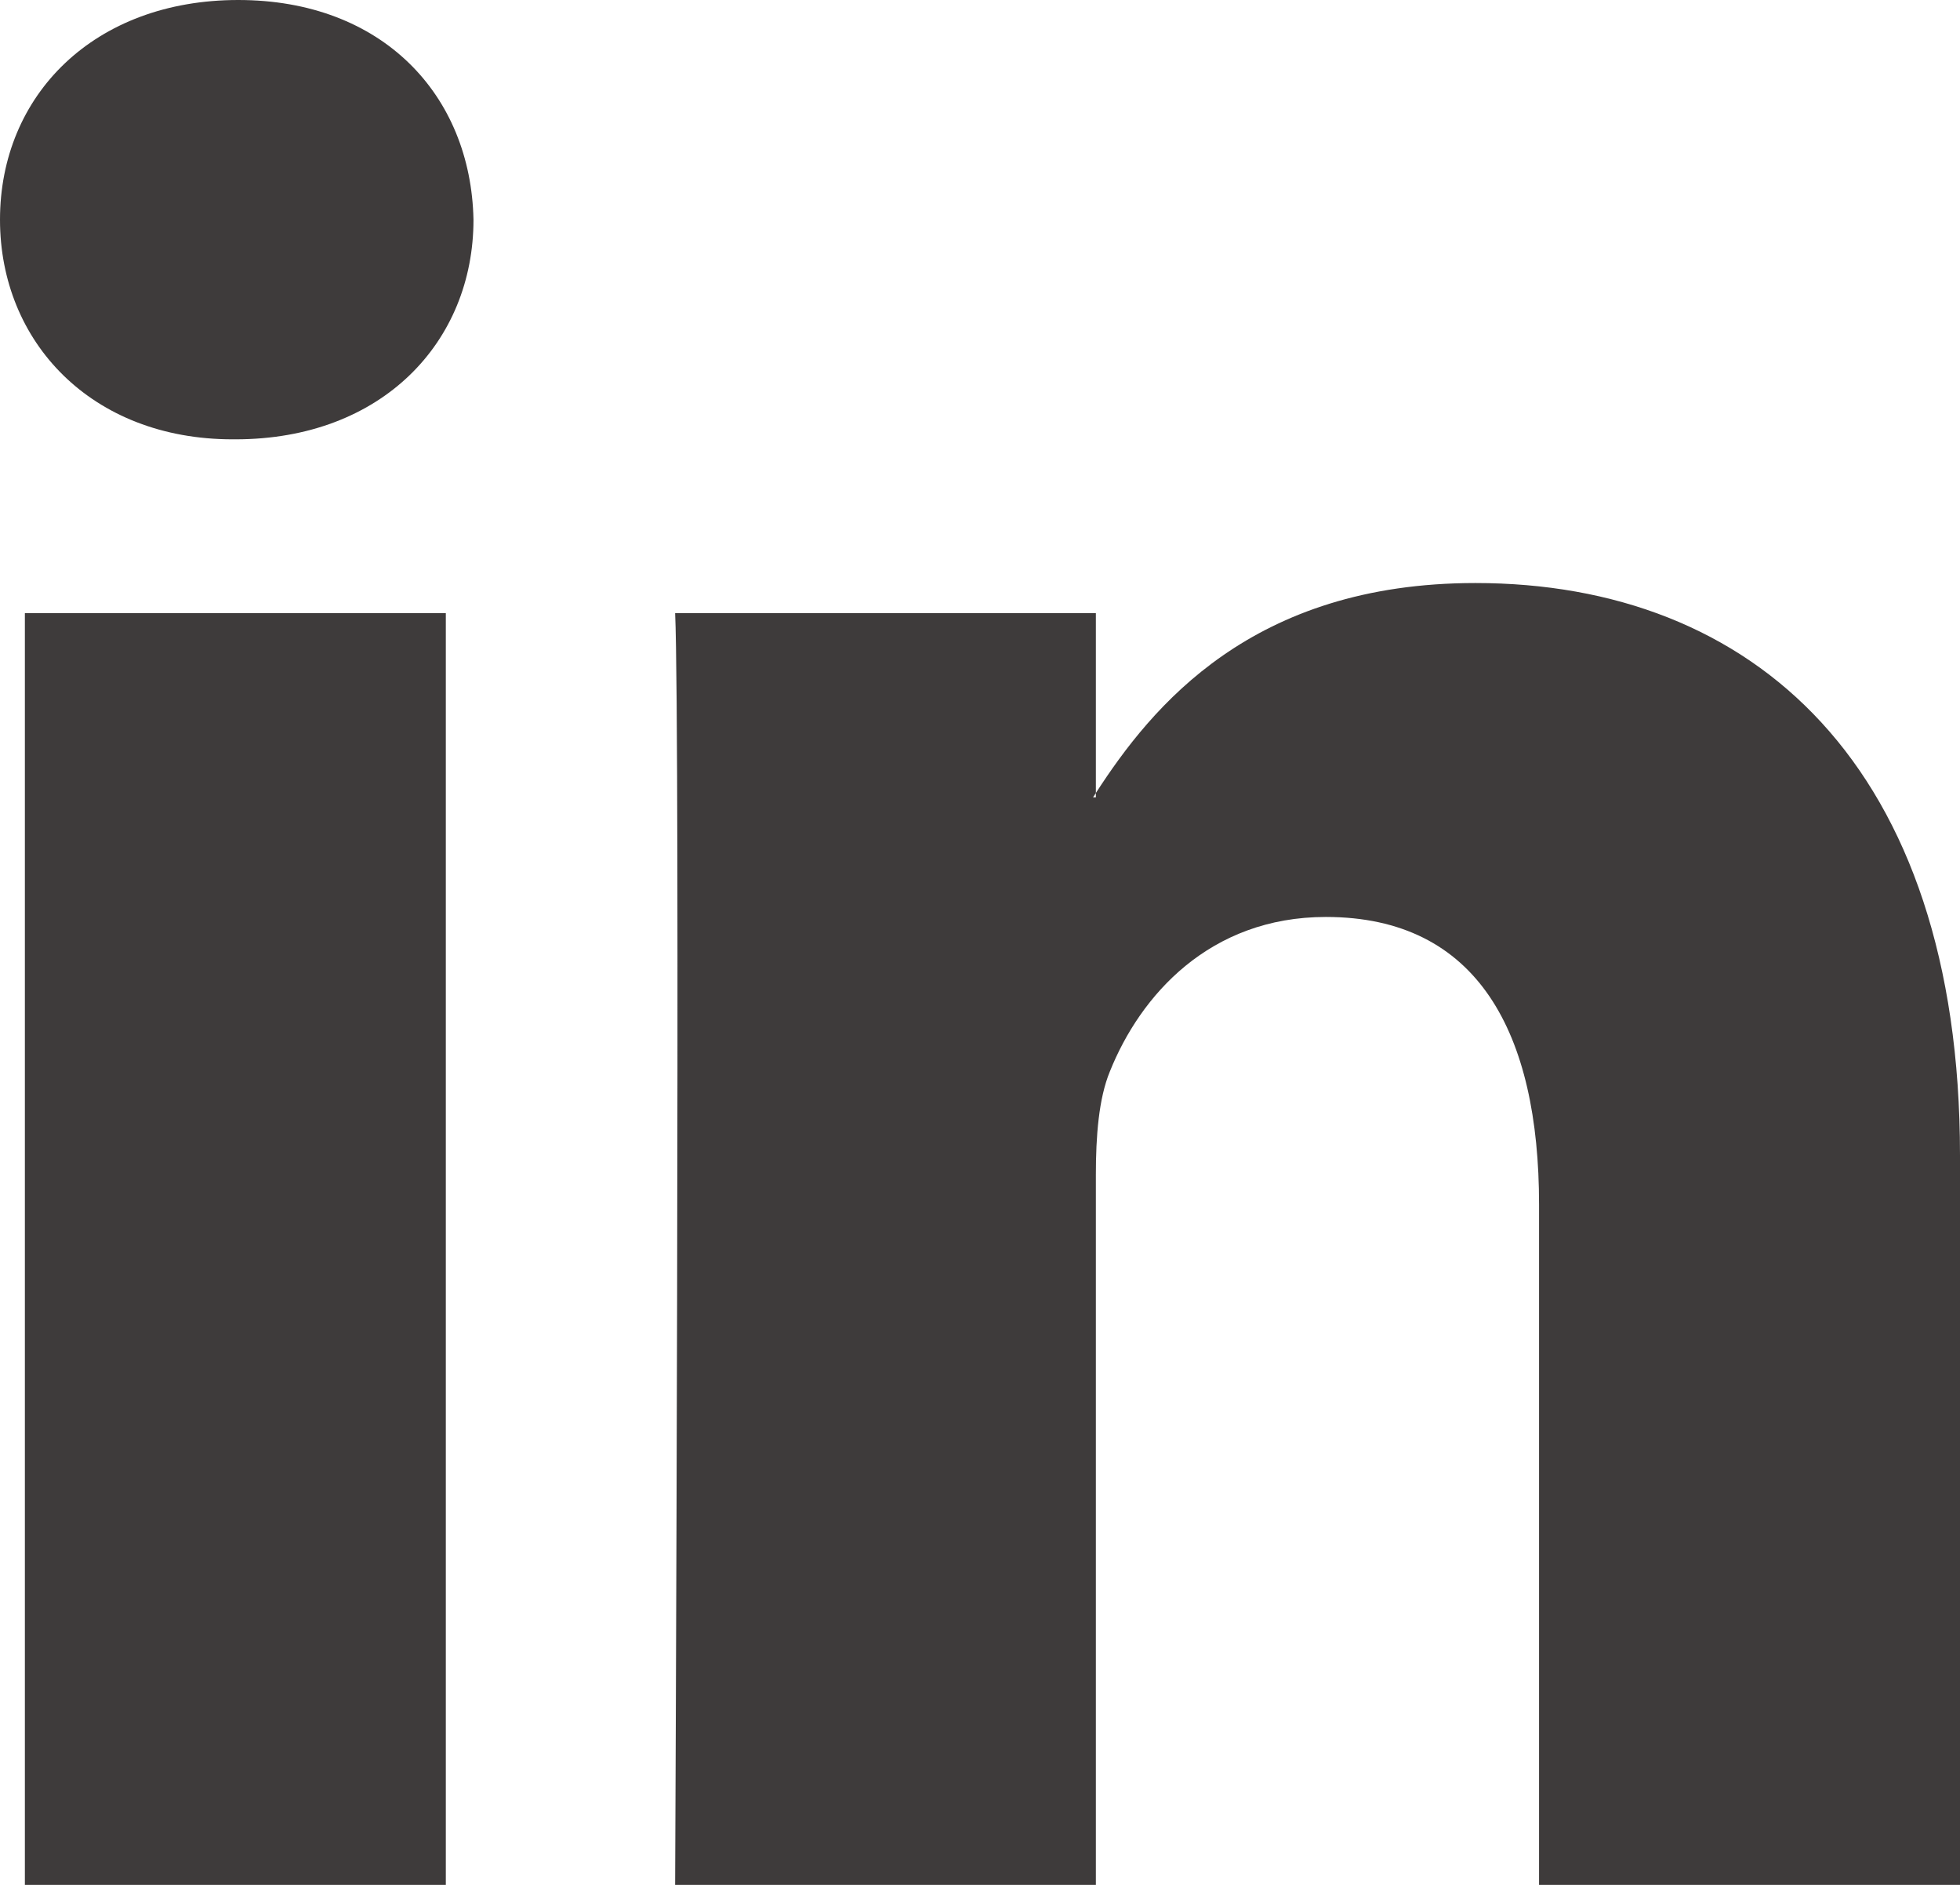
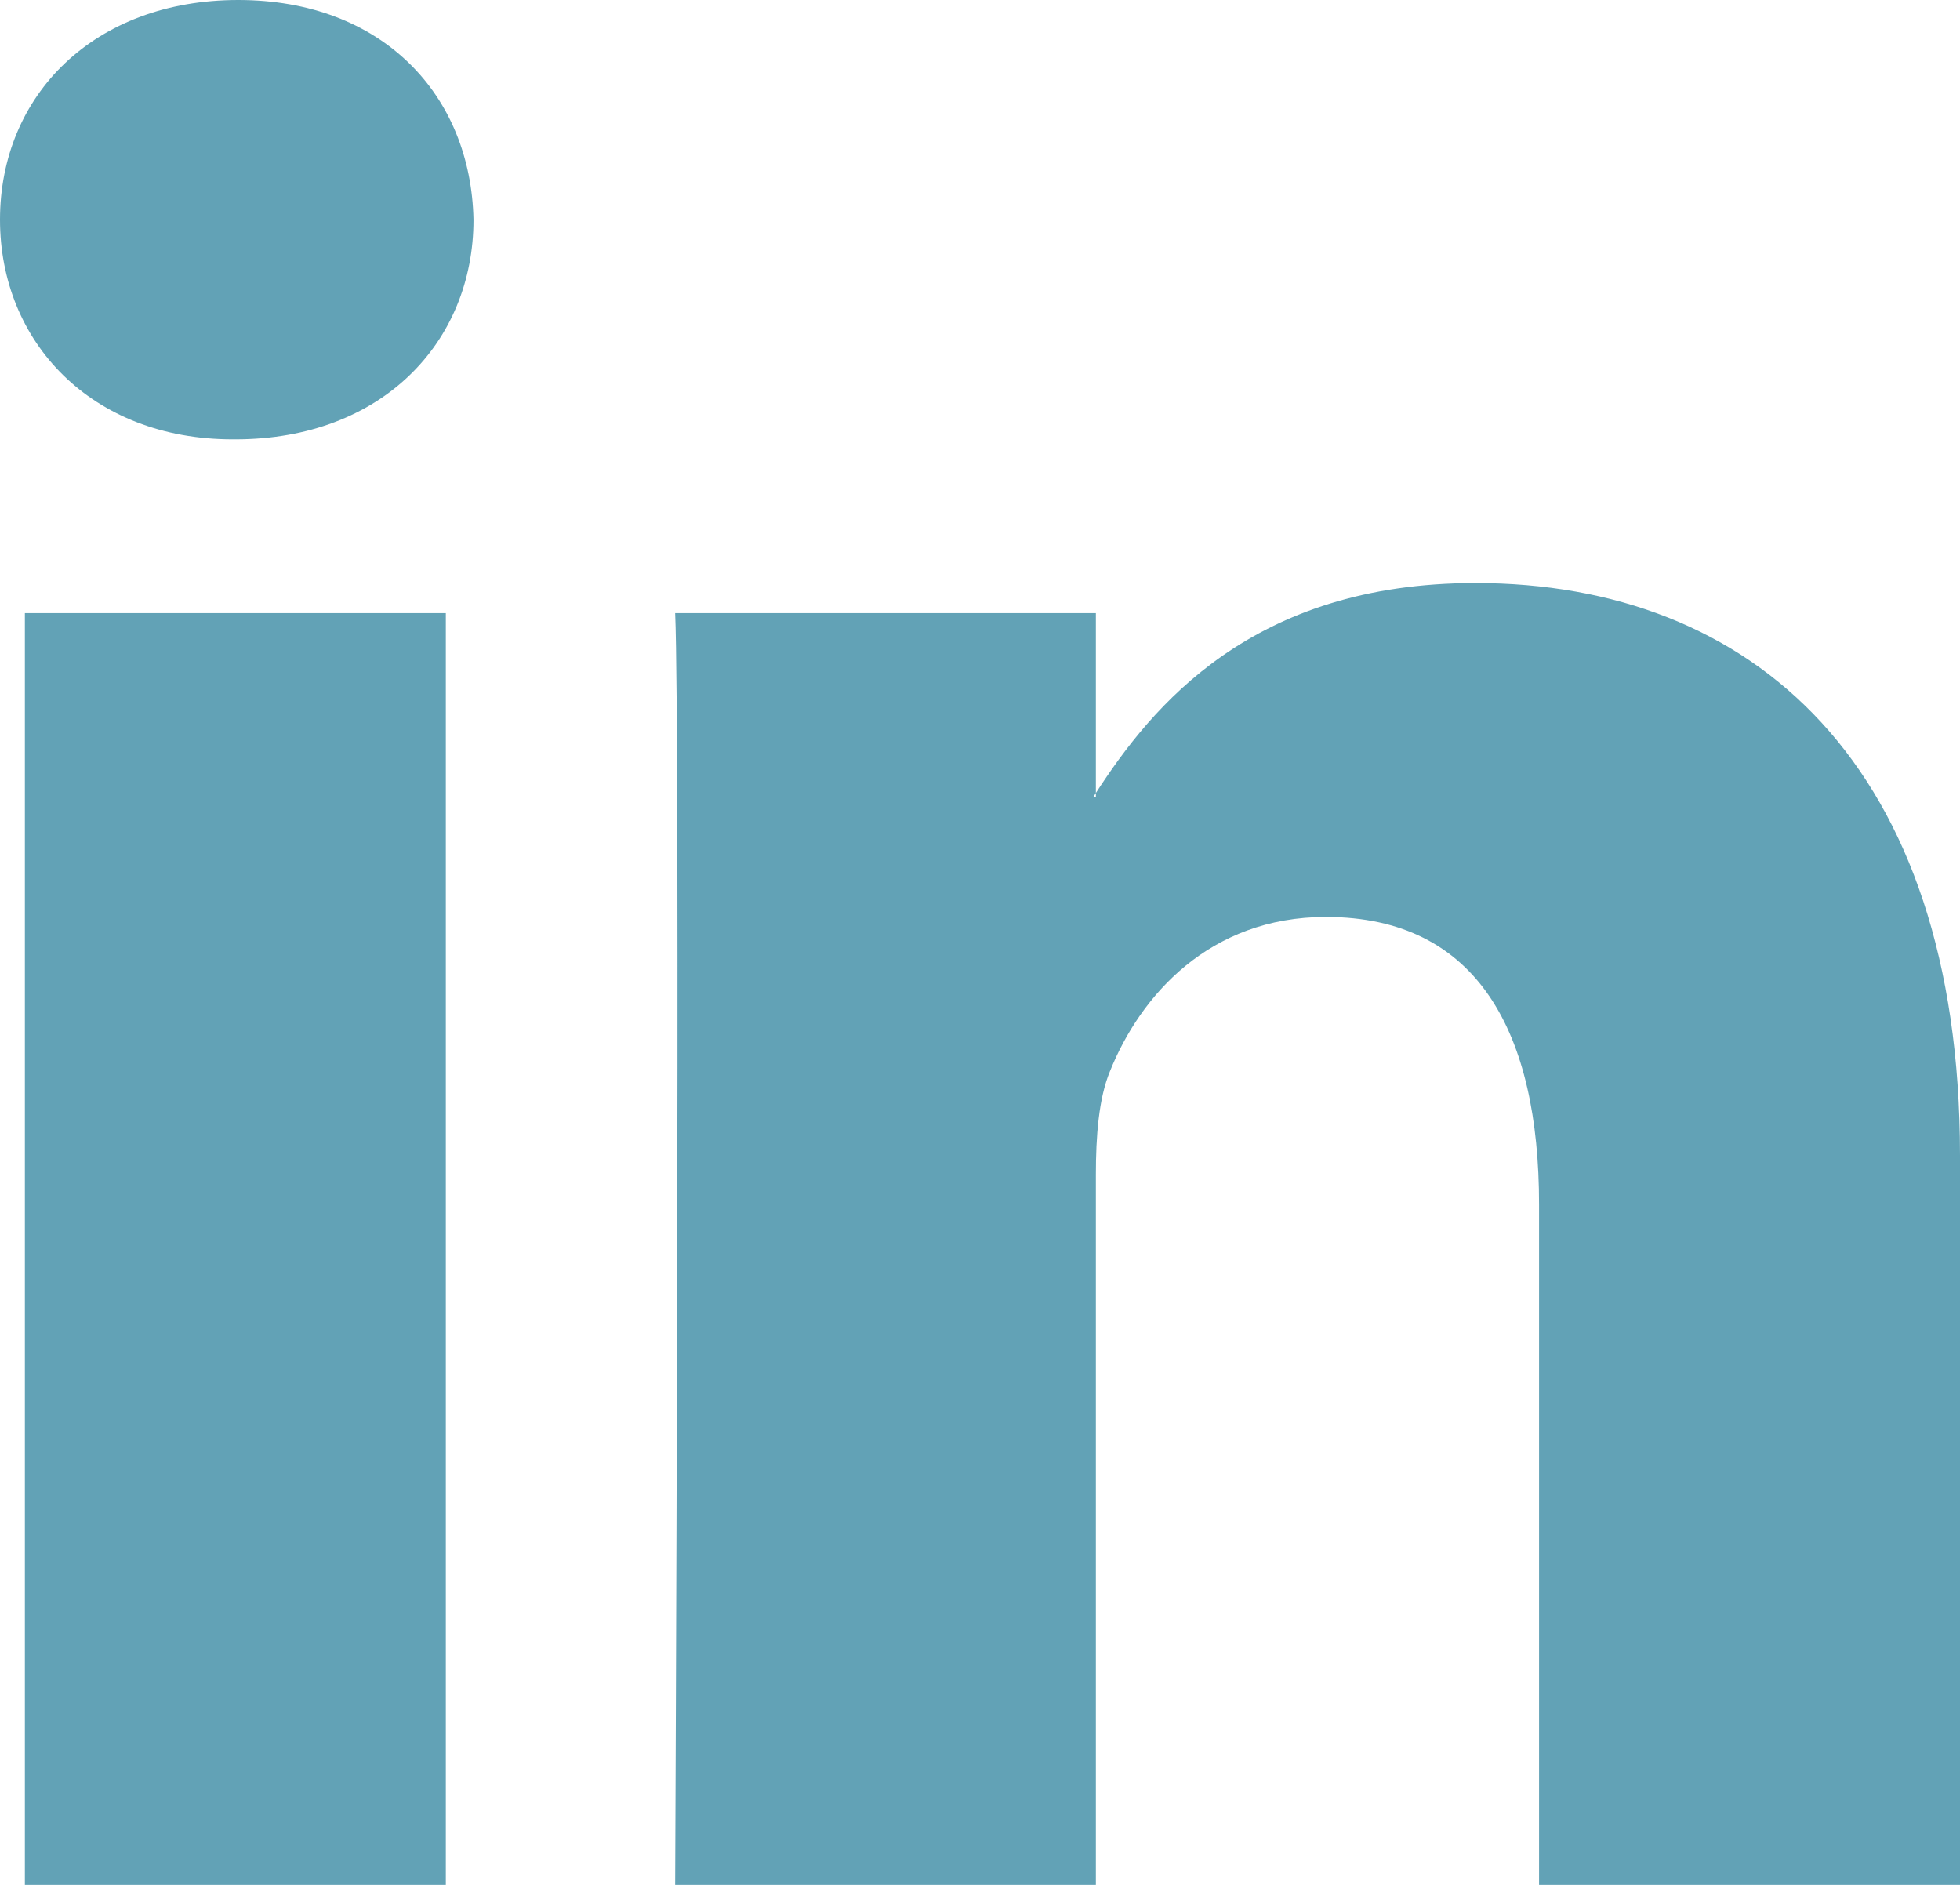
<svg xmlns="http://www.w3.org/2000/svg" width="26" height="25" viewBox="0 0 26 25" fill="none">
-   <path d="M5.914 25V8.132H0.33V25H5.914ZM3.123 5.827C5.07 5.827 6.281 4.534 6.281 2.914C6.247 1.258 5.072 0 3.16 0C1.249 0 0 1.261 0 2.914C0 4.534 1.212 5.827 3.086 5.827H3.123ZM14.537 25V15.579C14.537 15.075 14.574 14.571 14.723 14.211C15.126 13.205 16.044 12.162 17.588 12.162C19.609 12.162 20.416 13.707 20.416 15.976V25H26V15.325C26 10.142 23.247 7.733 19.572 7.733C16.609 7.733 15.281 9.367 14.537 10.518V10.576H14.5C14.512 10.557 14.525 10.537 14.537 10.518V8.132H8.956C9.026 9.715 8.956 25 8.956 25H14.537Z" fill="#3E3B3B" />
+   <path d="M5.914 25V8.132H0.33V25H5.914ZM3.123 5.827C5.07 5.827 6.281 4.534 6.281 2.914C6.247 1.258 5.072 0 3.16 0C1.249 0 0 1.261 0 2.914C0 4.534 1.212 5.827 3.086 5.827H3.123ZM14.537 25V15.579C14.537 15.075 14.574 14.571 14.723 14.211C15.126 13.205 16.044 12.162 17.588 12.162C19.609 12.162 20.416 13.707 20.416 15.976V25H26V15.325C26 10.142 23.247 7.733 19.572 7.733C16.609 7.733 15.281 9.367 14.537 10.518V10.576H14.5C14.512 10.557 14.525 10.537 14.537 10.518V8.132H8.956C9.026 9.715 8.956 25 8.956 25H14.537Z" fill="#62A2B6" />
</svg>
